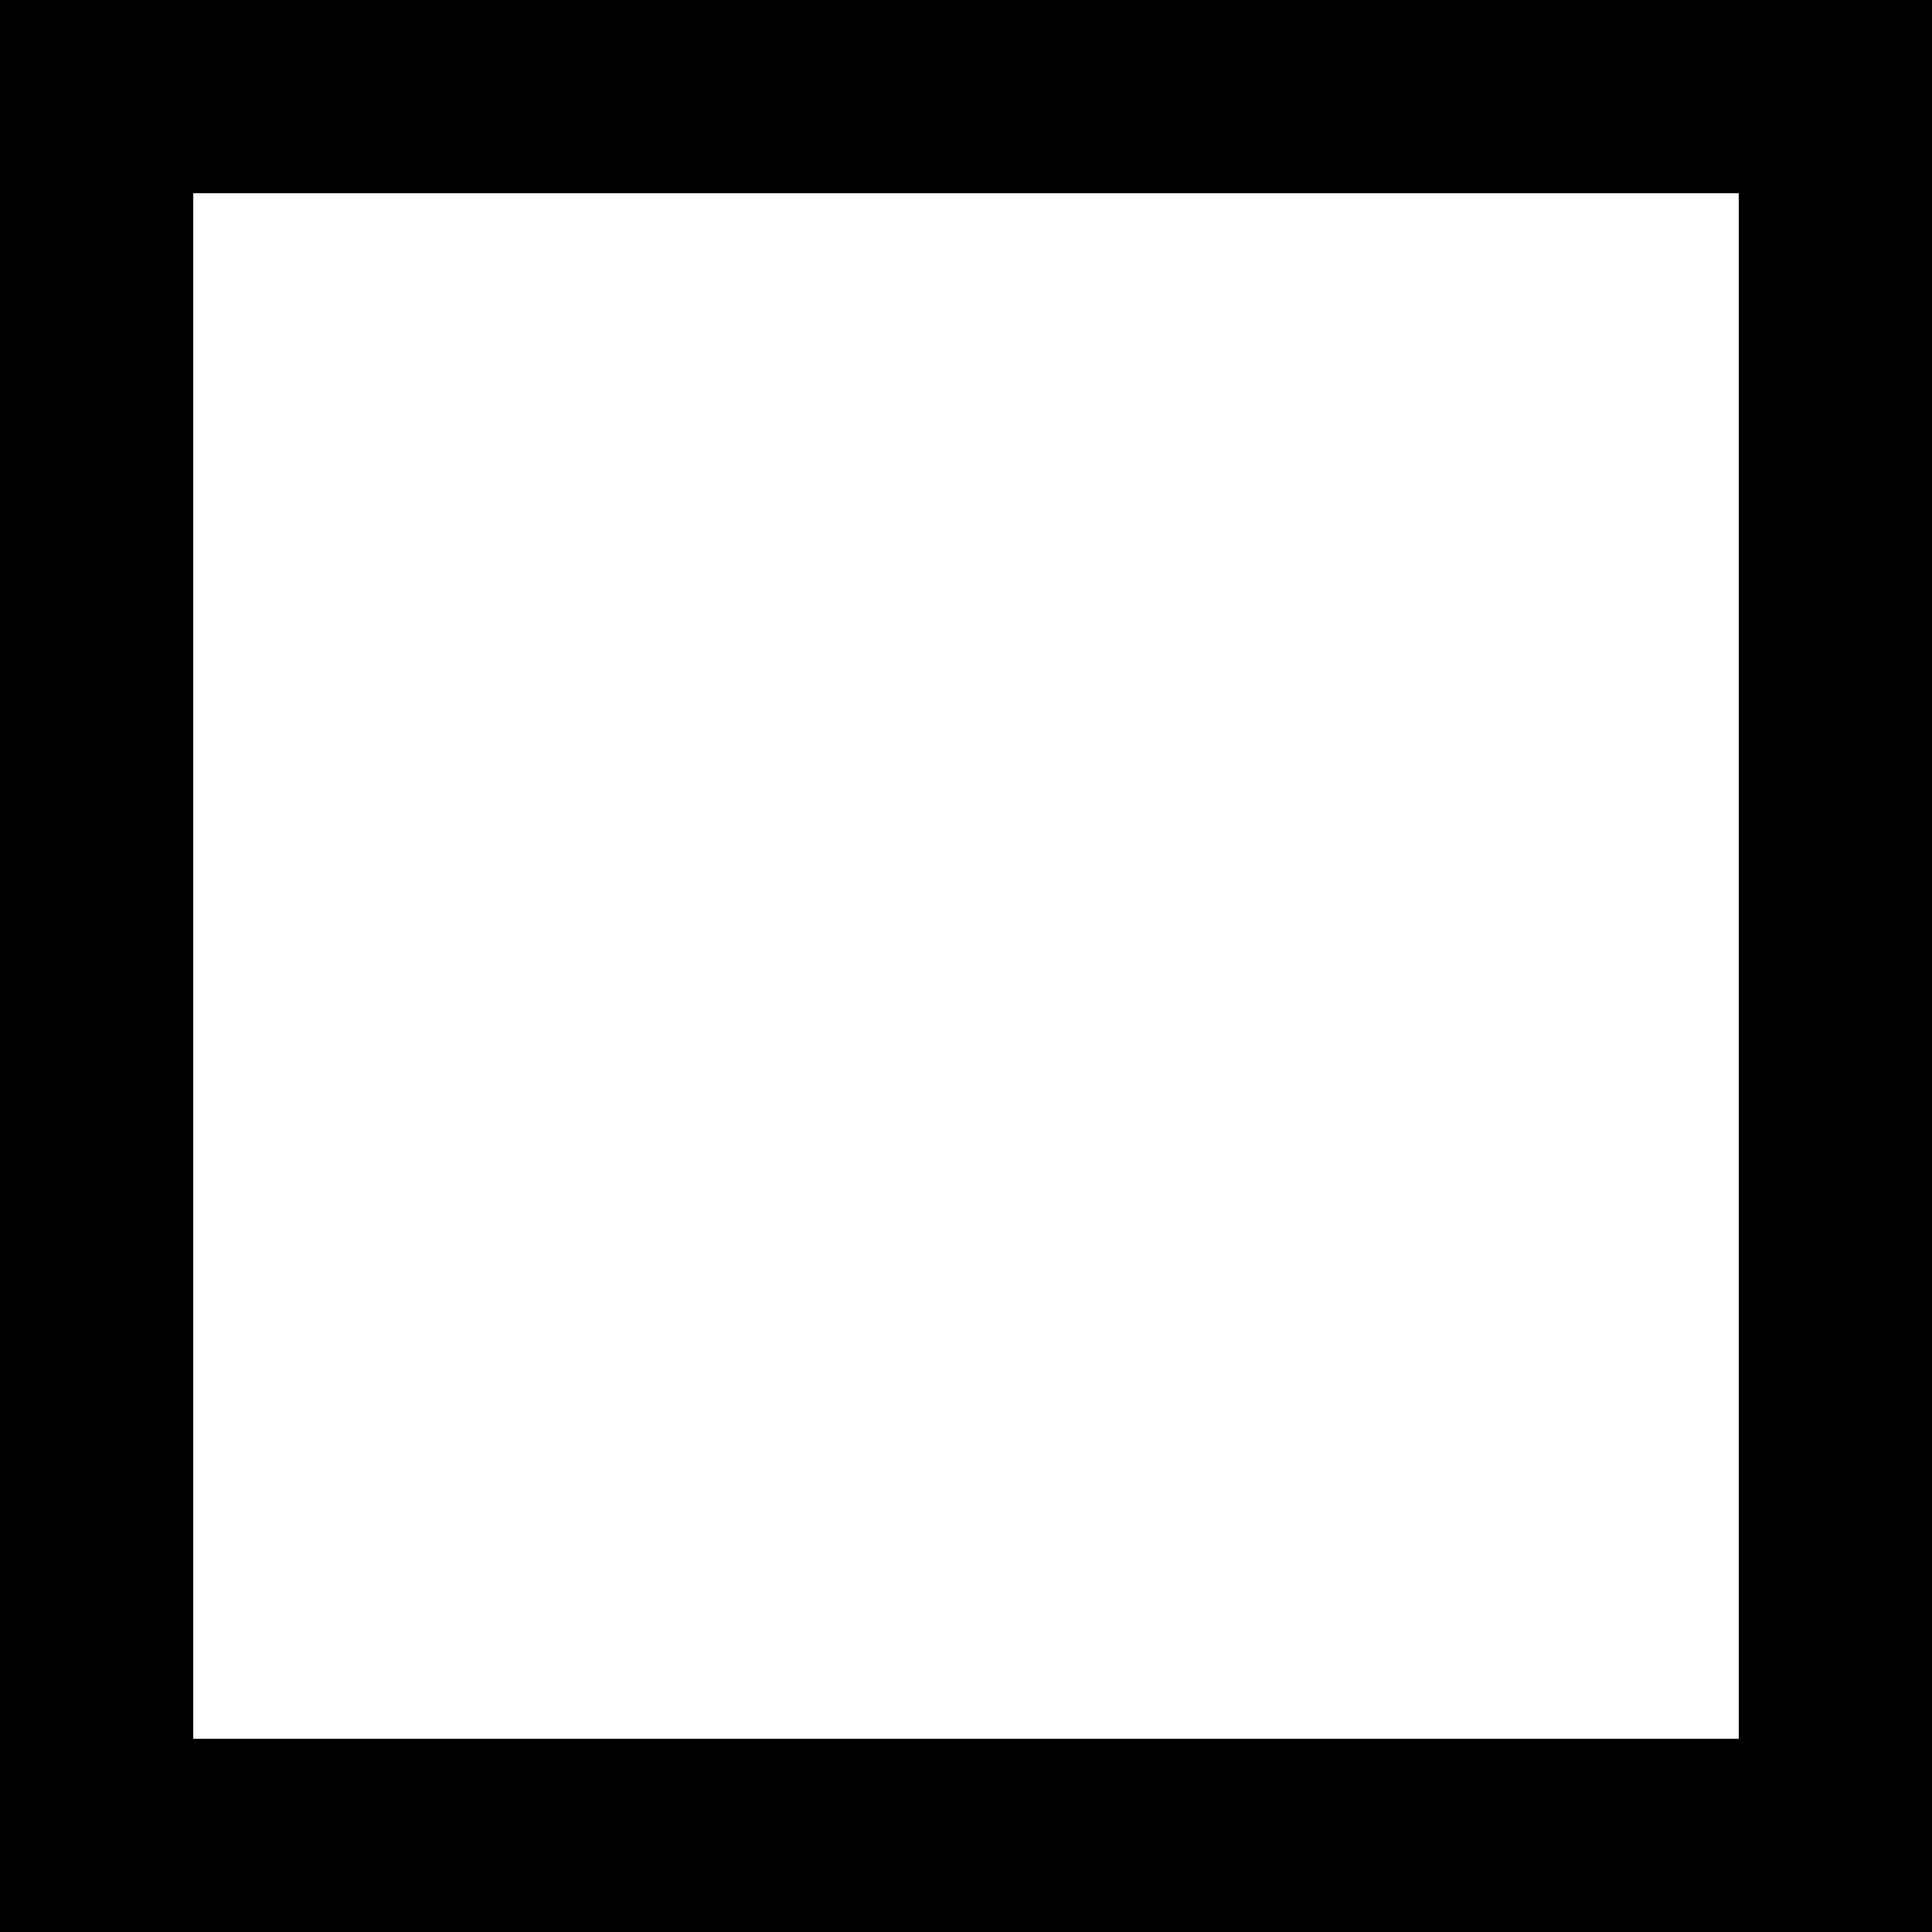
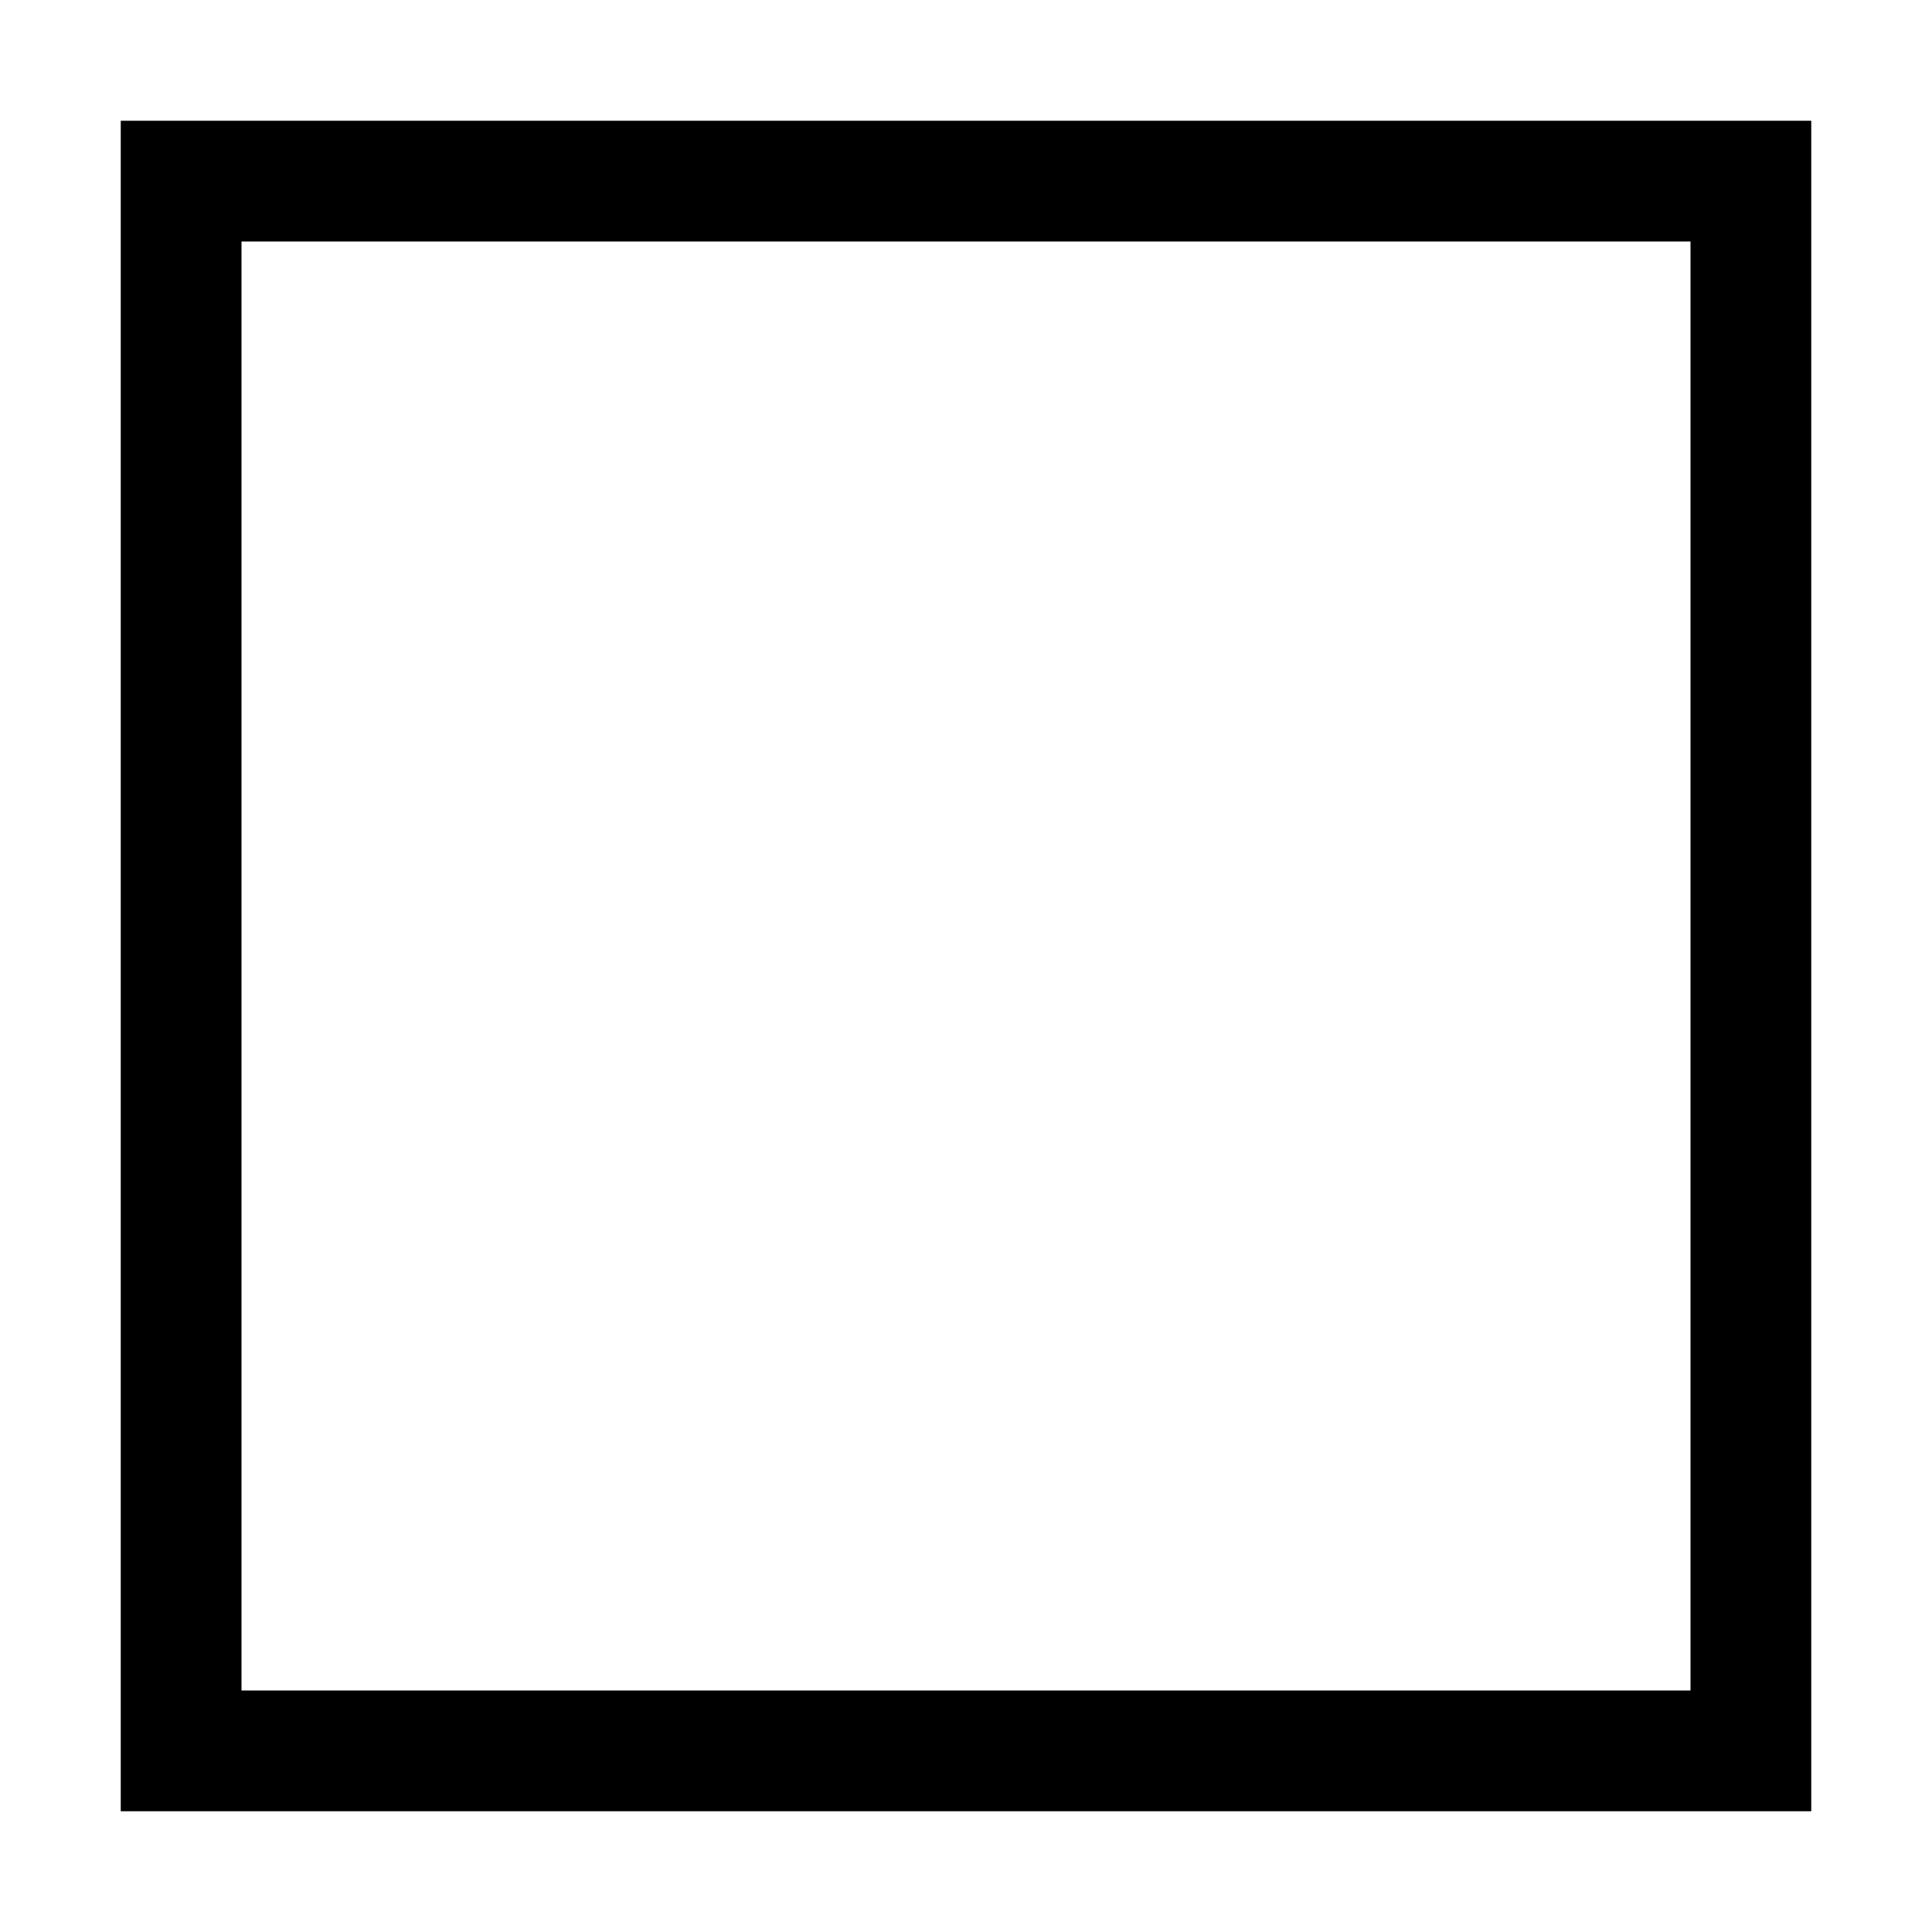
<svg xmlns="http://www.w3.org/2000/svg" version="1.1" id="Layer_1" x="0px" y="0px" viewBox="0 0 16 16" style="enable-background:new 0 0 16 16;" xml:space="preserve">
-   <g id="surface1">
-     <path d="M0,0v16h16V0H0z M1.6,1.6h12.8v12.8H1.6V1.6z" />
+   <style type="text/css">
+ 	.st0{enable-background:new    ;}
+ </style>
+   <g class="st0">
+     <path d="M1,1h14v14H1V1z M14,14V2H2v12H14z" />
  </g>
</svg>
